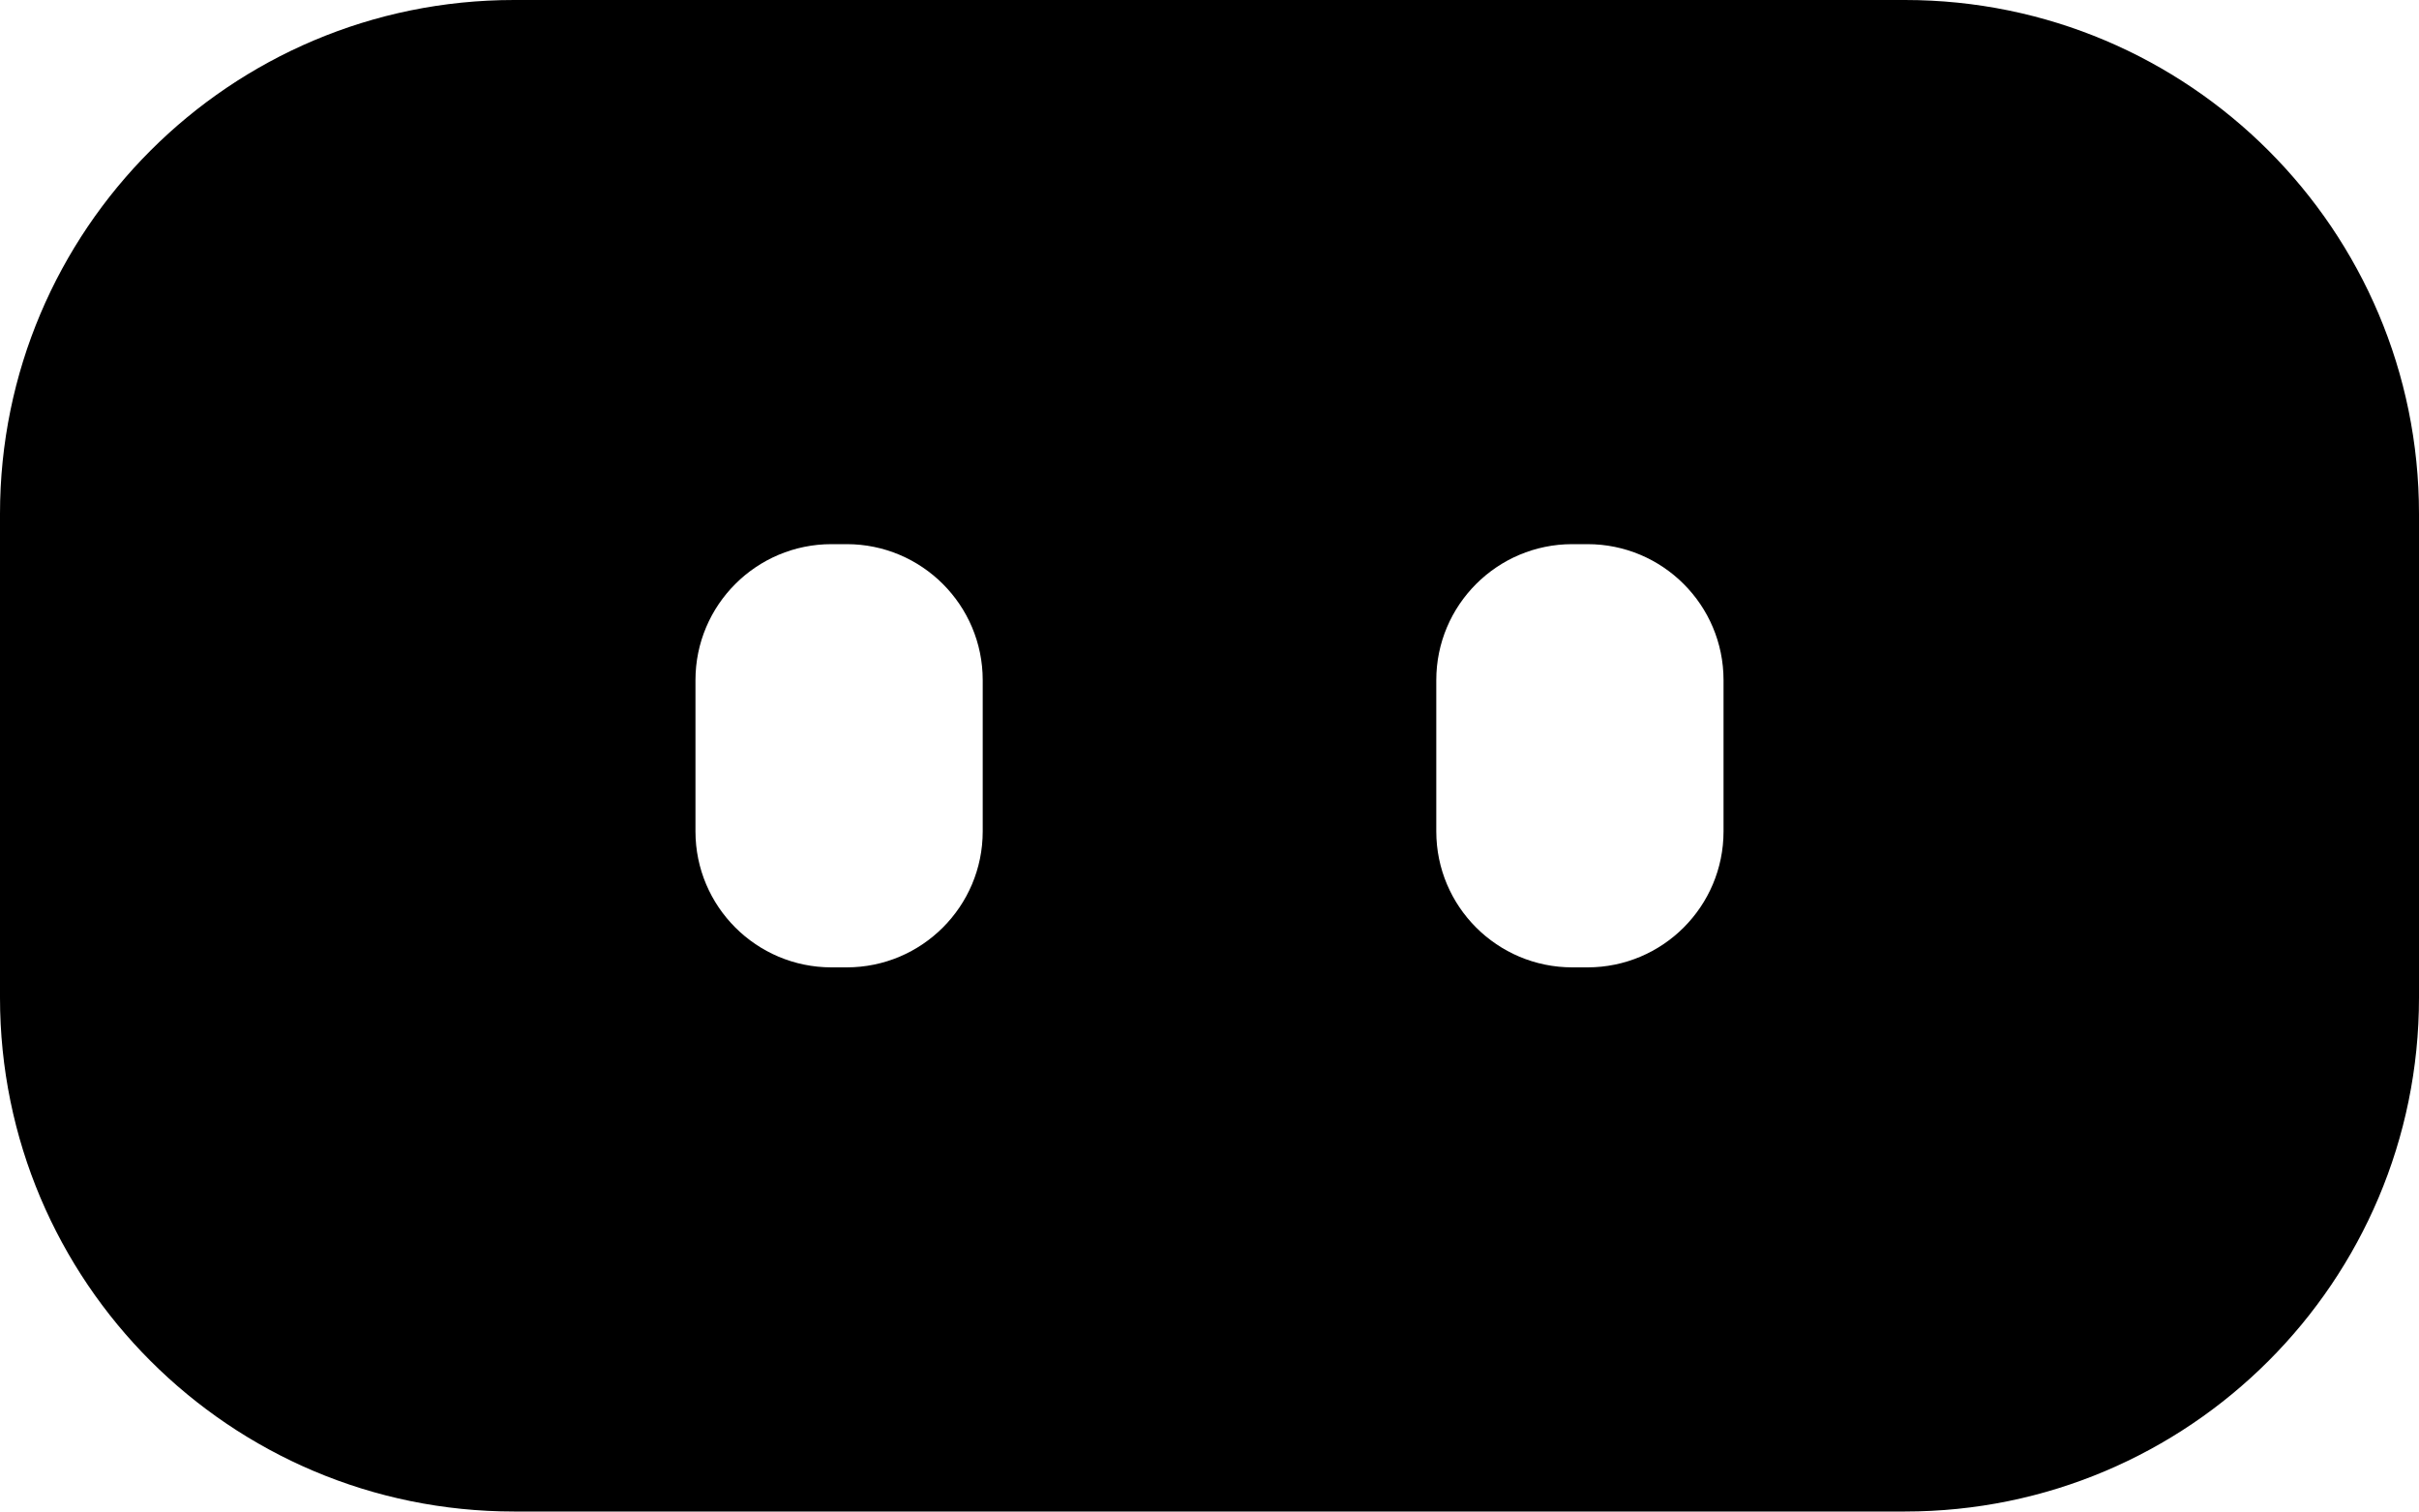
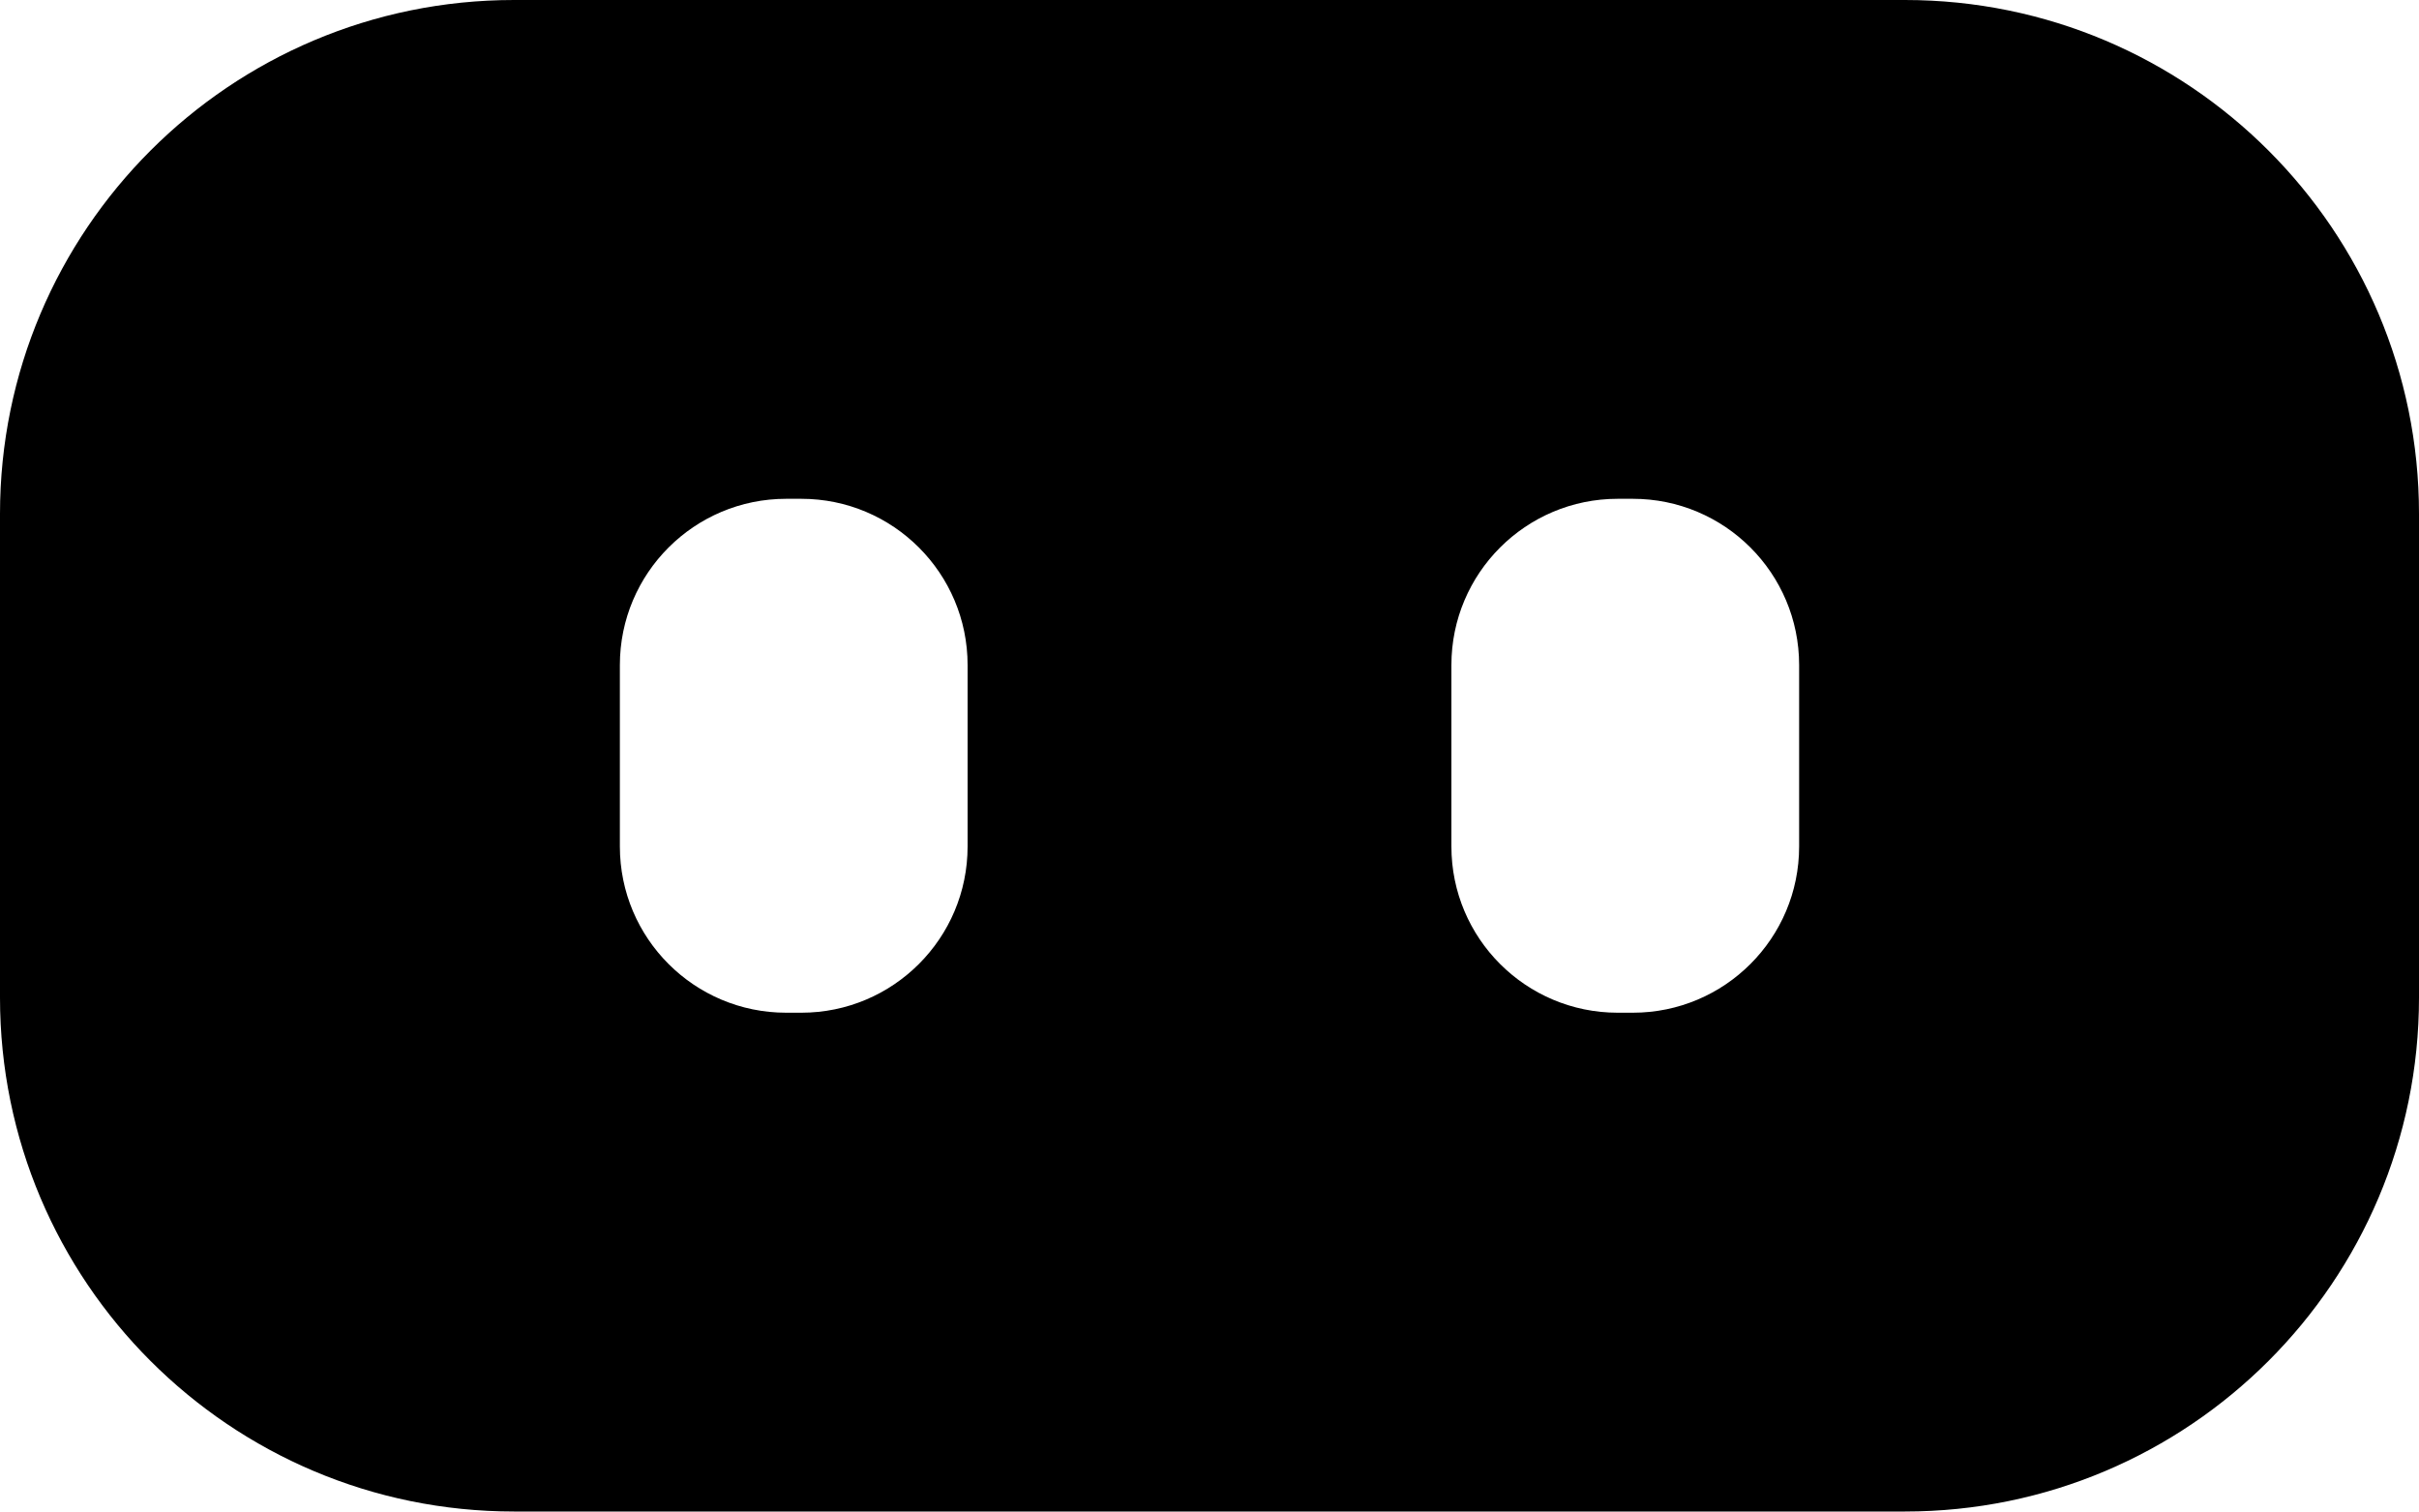
<svg xmlns="http://www.w3.org/2000/svg" viewBox="0 0 160 100" fill="currentColor" role="img" aria-label="Orbie">
-   <path fill-rule="evenodd" d="M34.000,0.000 H126.000 A34.000,34.000 0 0 1 160.000,34.000 V66.000 A34.000,34.000 0 0 1 126.000,100.000 H34.000 A34.000,34.000 0 0 1 0.000,66.000 V34.000 A34.000,34.000 0 0 1 34.000,0.000 Z M55.000,36.000 H56.000 A9.000,9.000 0 0 1 65.000,45.000 V55.000 A9.000,9.000 0 0 1 56.000,64.000 H55.000 A9.000,9.000 0 0 1 46.000,55.000 V45.000 A9.000,9.000 0 0 1 55.000,36.000 Z M104.000,36.000 H105.000 A9.000,9.000 0 0 1 114.000,45.000 V55.000 A9.000,9.000 0 0 1 105.000,64.000 H104.000 A9.000,9.000 0 0 1 95.000,55.000 V45.000 A9.000,9.000 0 0 1 104.000,36.000 Z" />
+   <path fill-rule="evenodd" d="M34.000,0.000 H126.000 A34.000,34.000 0 0 1 160.000,34.000 V66.000 A34.000,34.000 0 0 1 126.000,100.000 H34.000 A34.000,34.000 0 0 1 0.000,66.000 V34.000 A34.000,34.000 0 0 1 34.000,0.000 Z M52.000,33.000 H53.000 A11.000,11.000 0 0 1 64.000,44.000 V56.000 A11.000,11.000 0 0 1 53.000,67.000 H52.000 A11.000,11.000 0 0 1 41.000,56.000 V44.000 A11.000,11.000 0 0 1 52.000,33.000 Z M107.000,33.000 H108.000 A11.000,11.000 0 0 1 119.000,44.000 V56.000 A11.000,11.000 0 0 1 108.000,67.000 H107.000 A11.000,11.000 0 0 1 96.000,56.000 V44.000 A11.000,11.000 0 0 1 107.000,33.000 Z" />
</svg>
